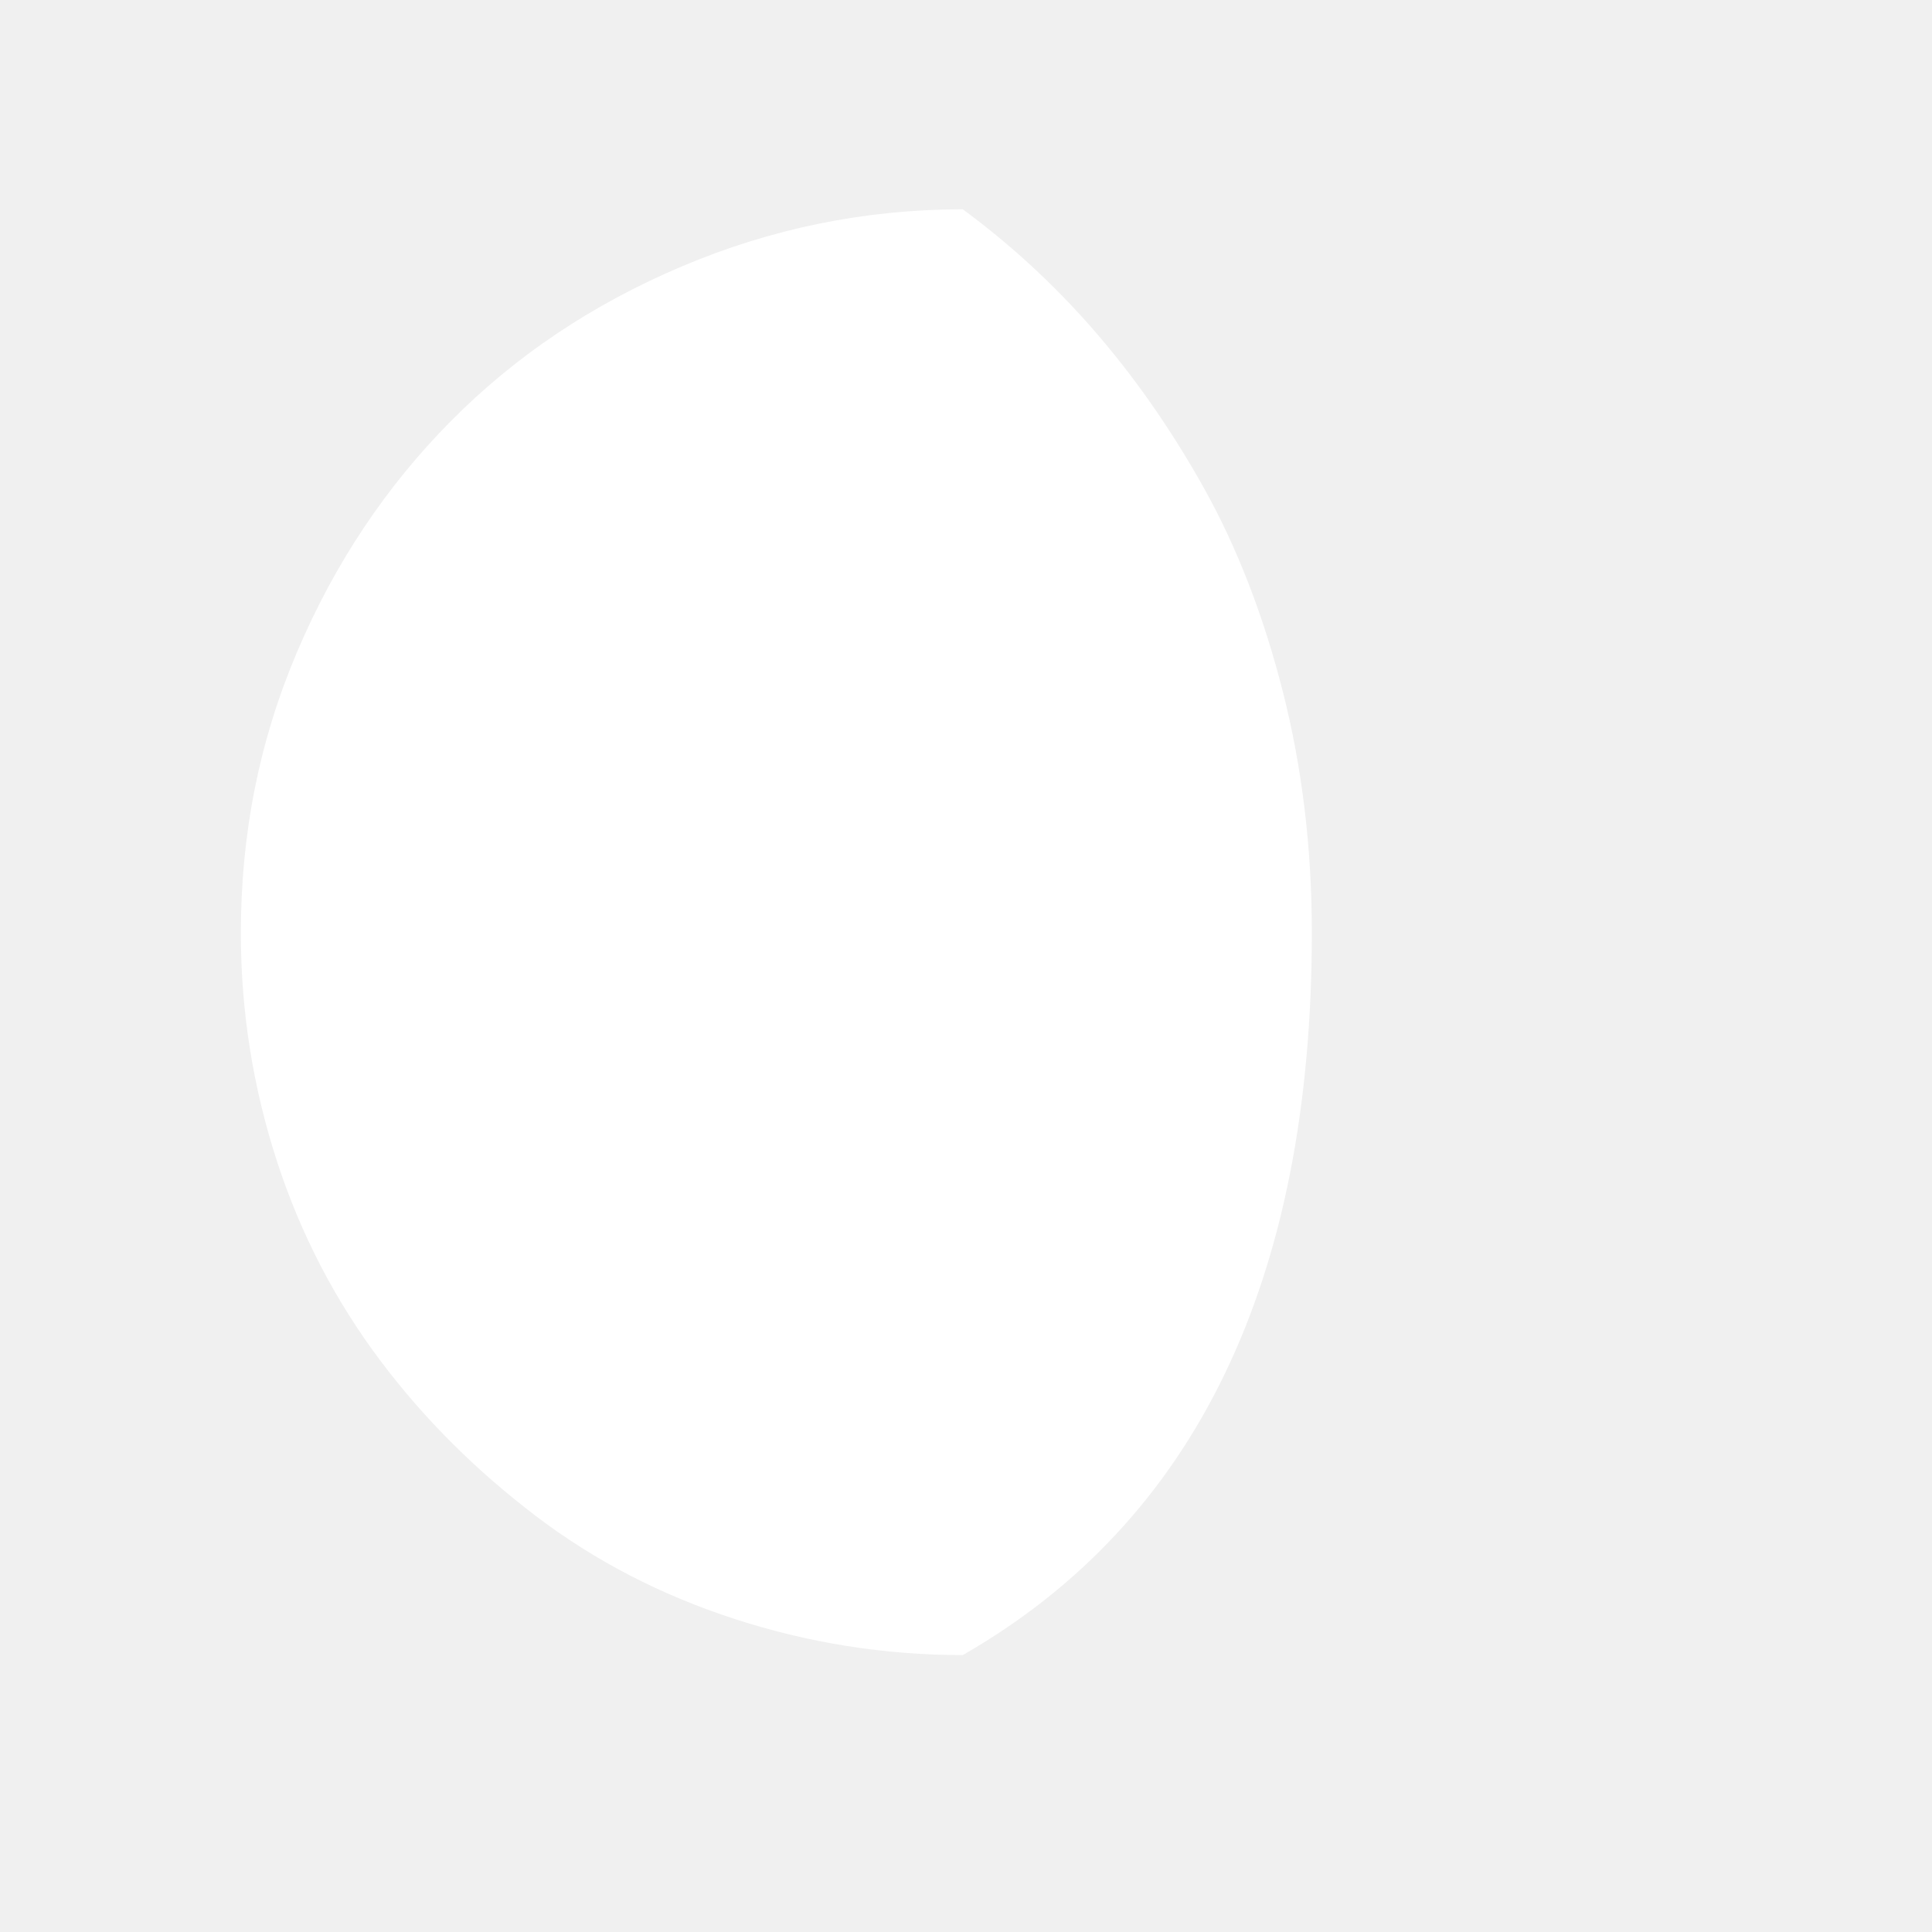
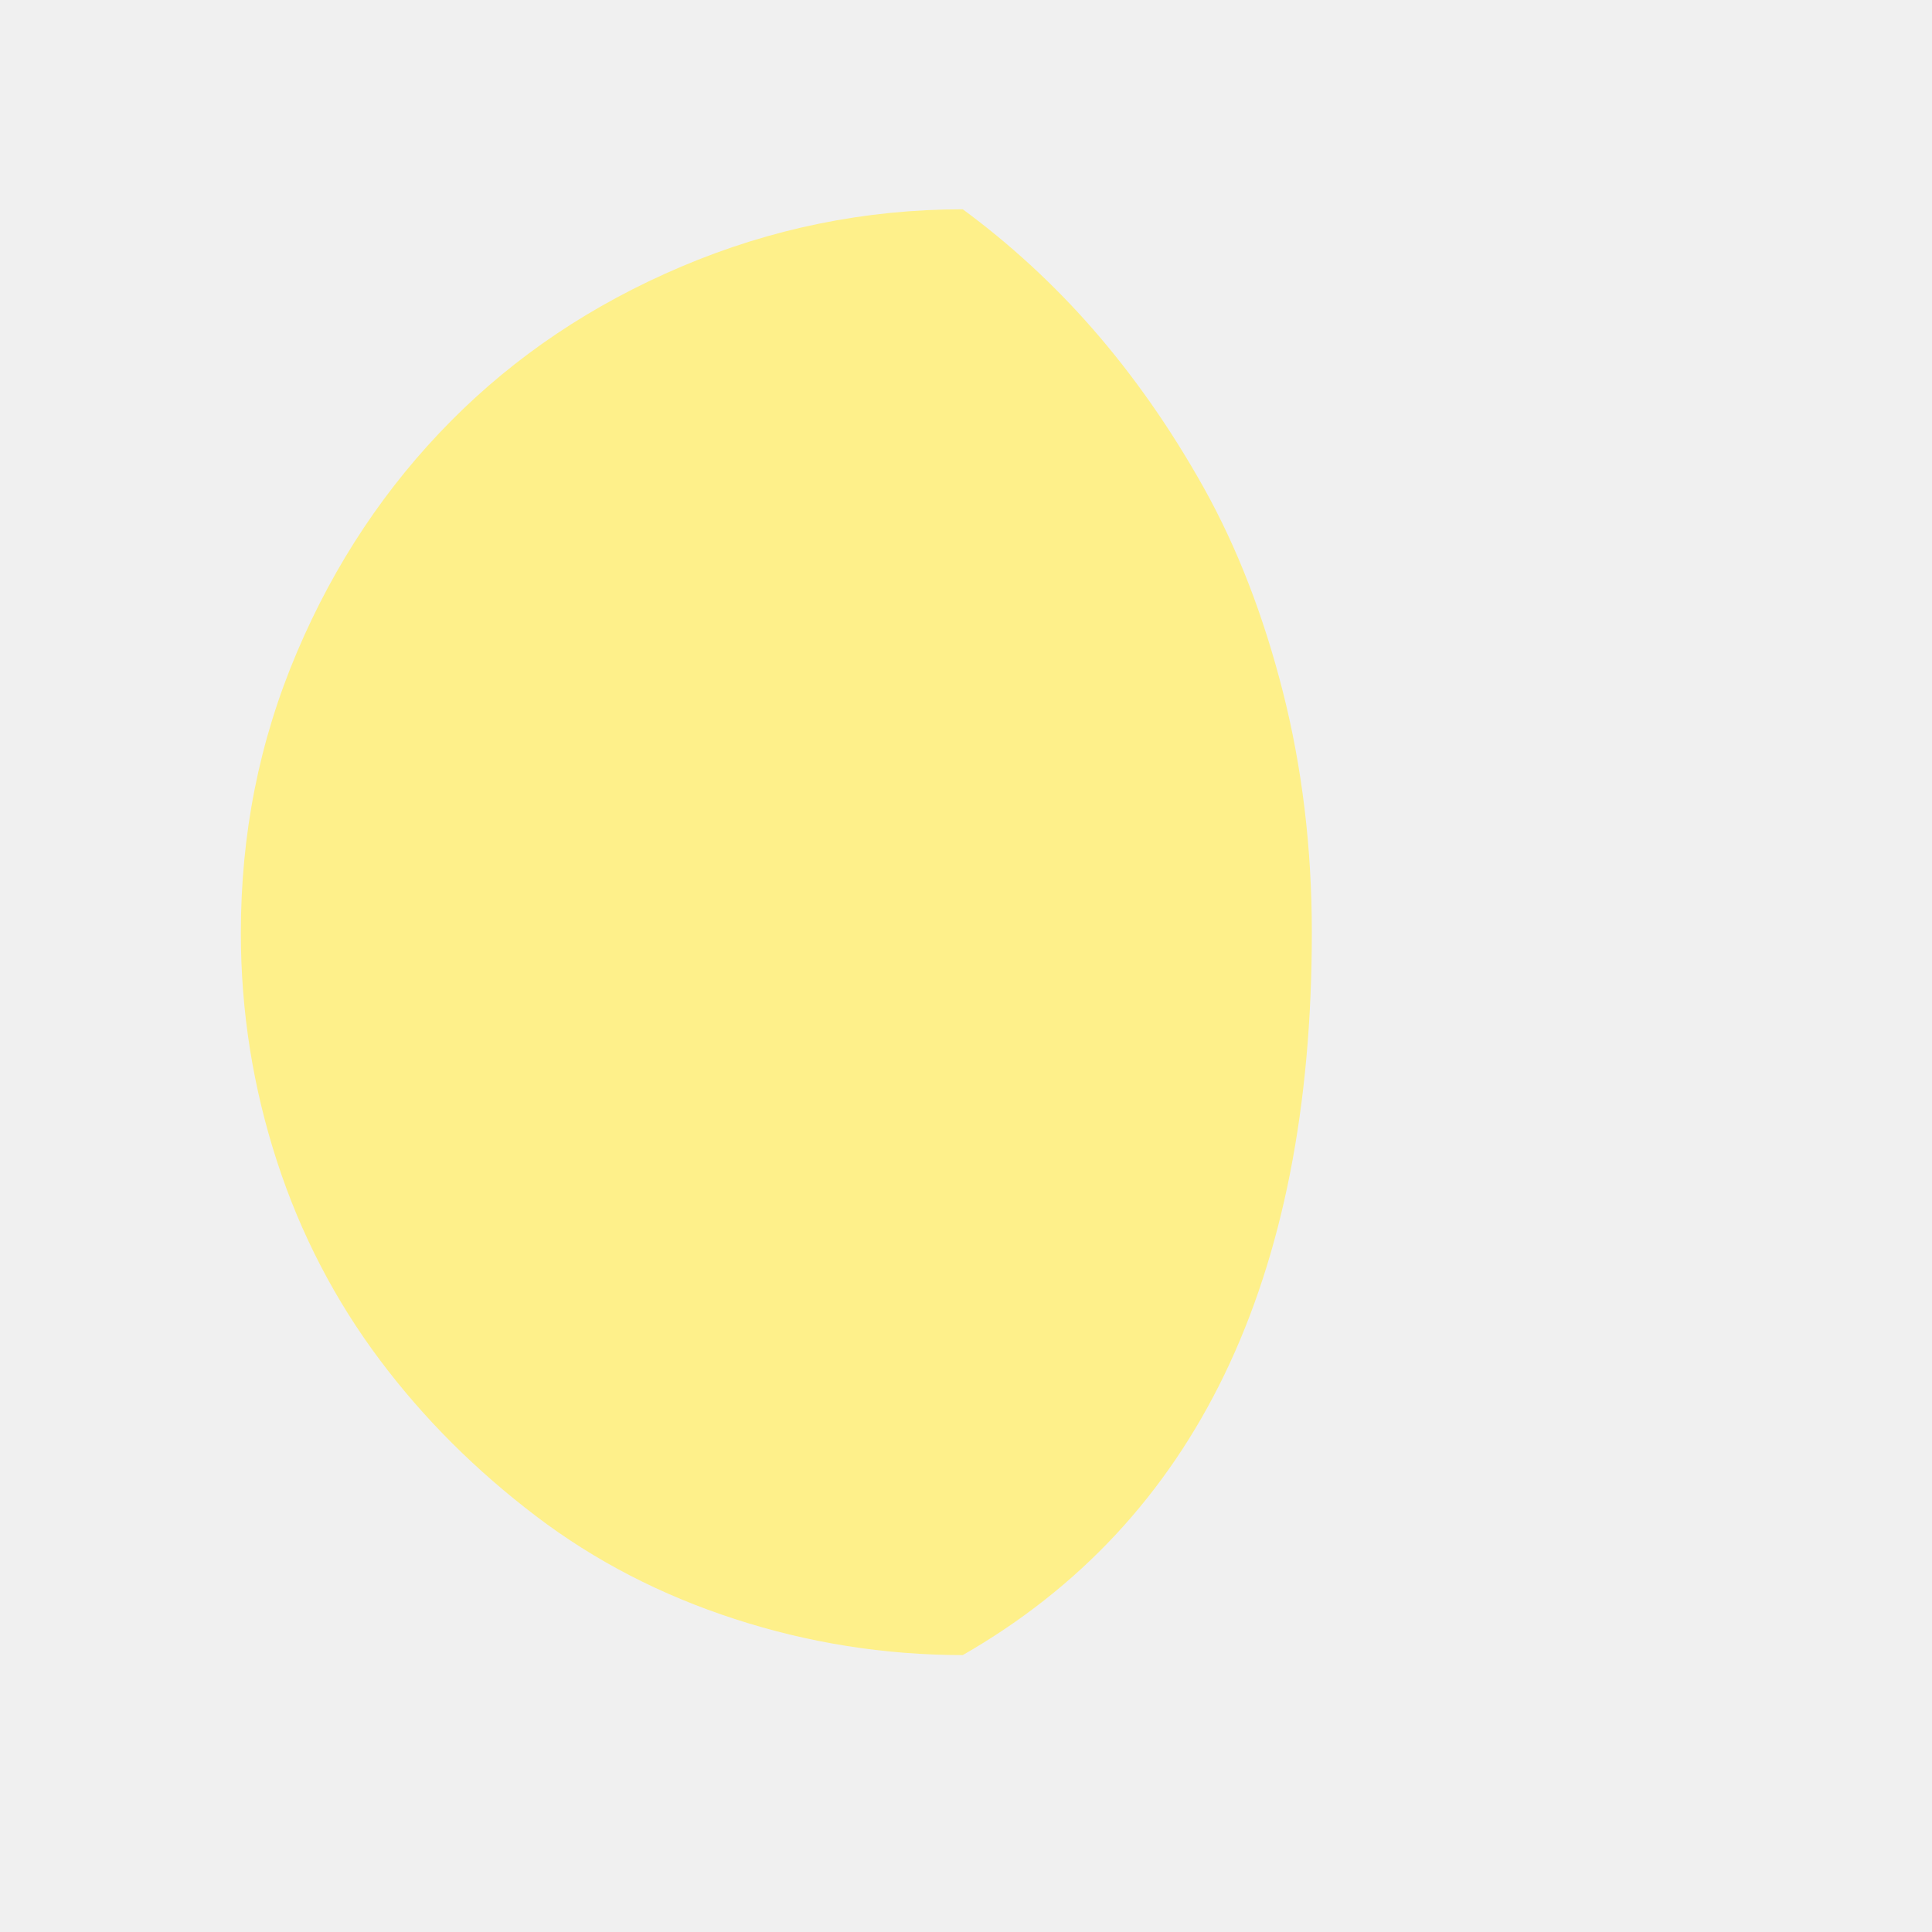
<svg xmlns="http://www.w3.org/2000/svg" width="46" height="46" version="1.1" id="Layer_1" x="0px" y="0px" viewBox="0 0 30 30" style="enable-background:new 0 0 30 30;" xml:space="preserve">
-   <path fill="white" d="M3.74,14.49c0,1.22,0.19,2.4,0.56,3.54s0.91,2.17,1.6,3.09s1.5,1.72,2.42,2.42s1.95,1.23,3.09,1.6s2.32,0.56,3.54,0.56  c3.61-2.07,5.42-5.81,5.42-11.22c0-1.31-0.15-2.56-0.45-3.74s-0.71-2.24-1.23-3.17s-1.1-1.75-1.72-2.46s-1.3-1.33-2.02-1.86  c-1.52,0-2.98,0.3-4.37,0.89s-2.58,1.39-3.58,2.4s-1.8,2.2-2.39,3.59S3.74,12.96,3.74,14.49z" />
+   <path fill="#FEF08A" d="M3.74,14.49c0,1.22,0.19,2.4,0.56,3.54s0.91,2.17,1.6,3.09s1.5,1.72,2.42,2.42s1.95,1.23,3.09,1.6s2.32,0.56,3.54,0.56  c3.61-2.07,5.42-5.81,5.42-11.22c0-1.31-0.15-2.56-0.45-3.74s-0.71-2.24-1.23-3.17s-1.1-1.75-1.72-2.46s-1.3-1.33-2.02-1.86  c-1.52,0-2.98,0.3-4.37,0.89s-2.58,1.39-3.58,2.4s-1.8,2.2-2.39,3.59S3.74,12.96,3.74,14.49z" />
</svg>
